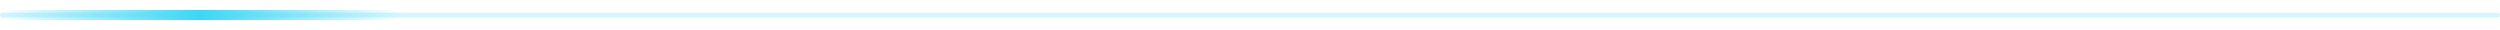
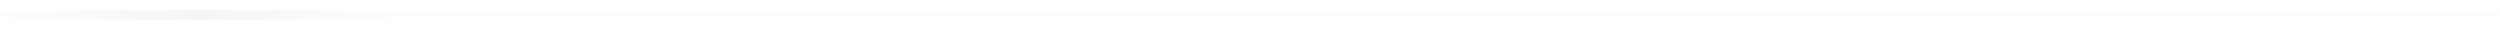
<svg xmlns="http://www.w3.org/2000/svg" viewBox="0 0 1000 12" width="1000" height="12" role="separator" aria-hidden="true">
  <defs>
    <linearGradient id="g" x1="0" x2="1">
-       <stop offset="0" stop-color="#3DD6F5" stop-opacity="0" />
-       <stop offset=".5" stop-color="#3DD6F5" />
-       <stop offset="1" stop-color="#3DD6F5" stop-opacity="0" />
+       <stop offset="0" stop-color="#F5F5F6" stop-opacity="0" />
+       <stop offset=".5" stop-color="#F5F5F6" />
+       <stop offset="1" stop-color="#F5F5F6" stop-opacity="0" />
    </linearGradient>
  </defs>
  <style>
.glow{animation:run 5s ease-in-out infinite}
@keyframes run{0%{transform:translateX(-160px)}100%{transform:translateX(1000px)}}
@media (prefers-reduced-motion:reduce){.glow{animation:none;transform:translateX(420px)}}
</style>
-   <rect x="0" y="5" width="1000" height="2" rx="1" fill="#3DD6F5" opacity=".22" />
+   <rect x="0" y="5" width="1000" height="2" rx="1" fill="#F5F5F6" opacity=".22" />
  <rect class="glow" x="0" y="4" width="160" height="4" rx="2" fill="url(#g)" />
</svg>
